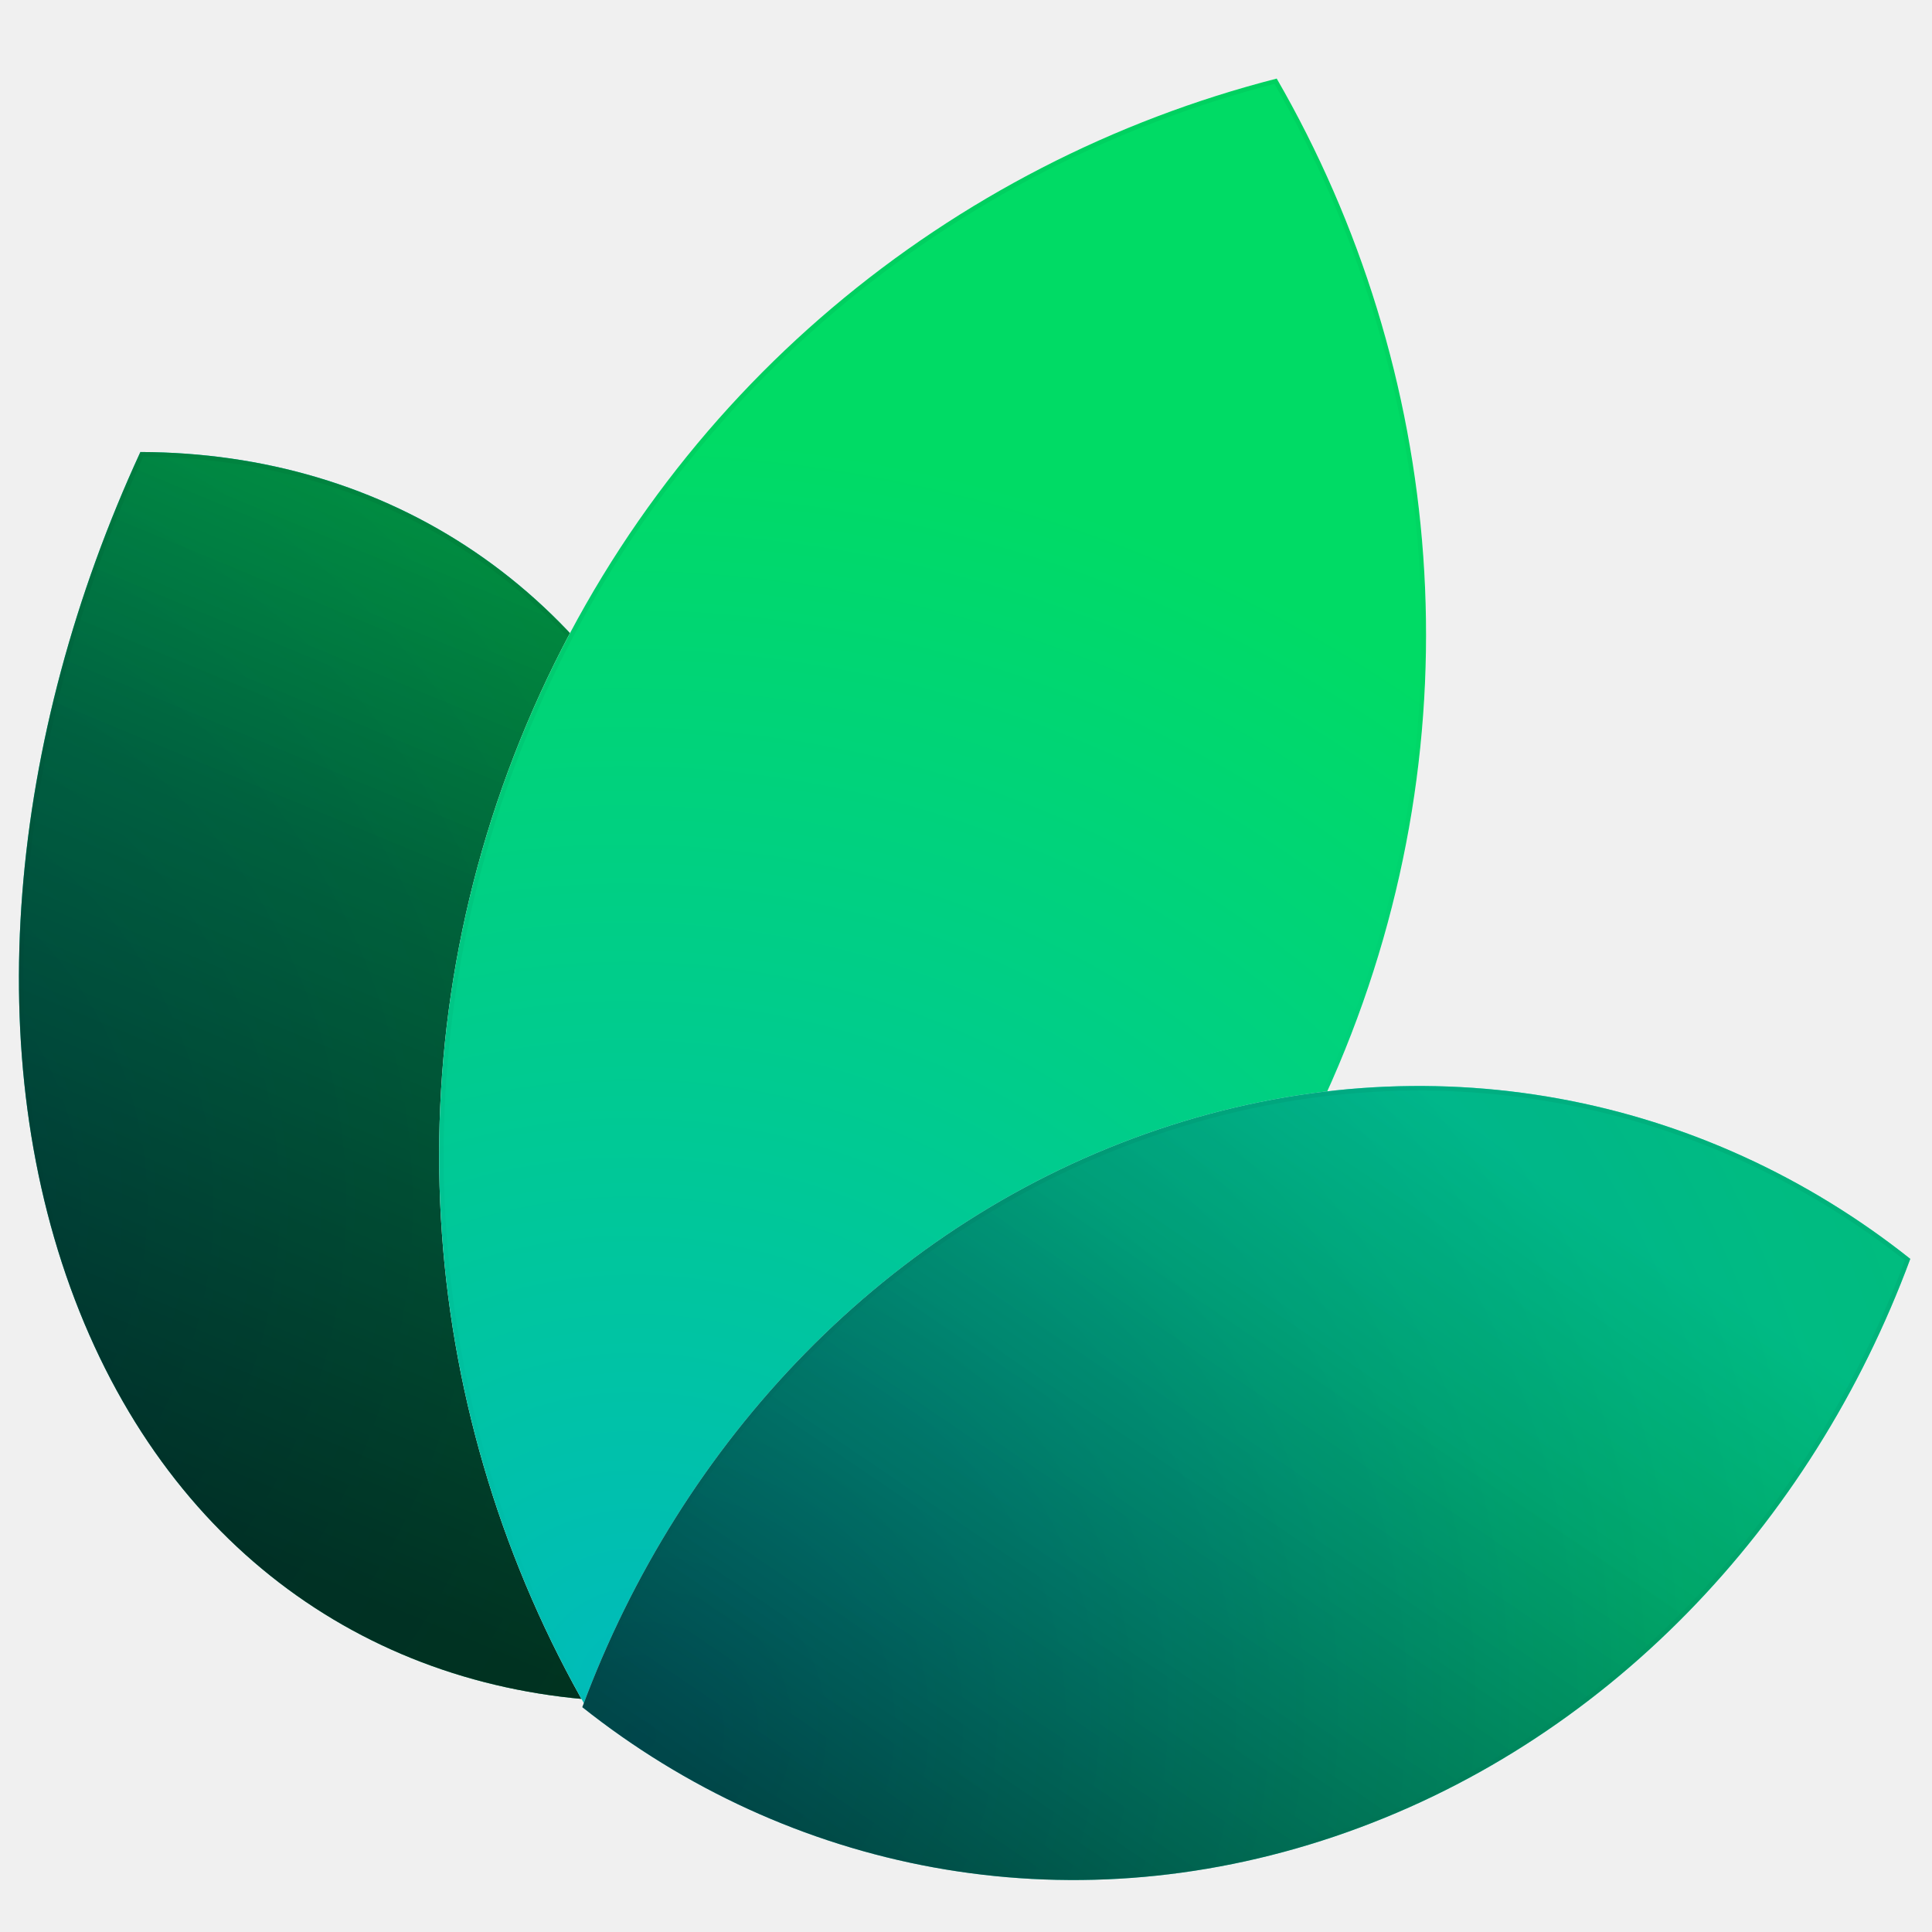
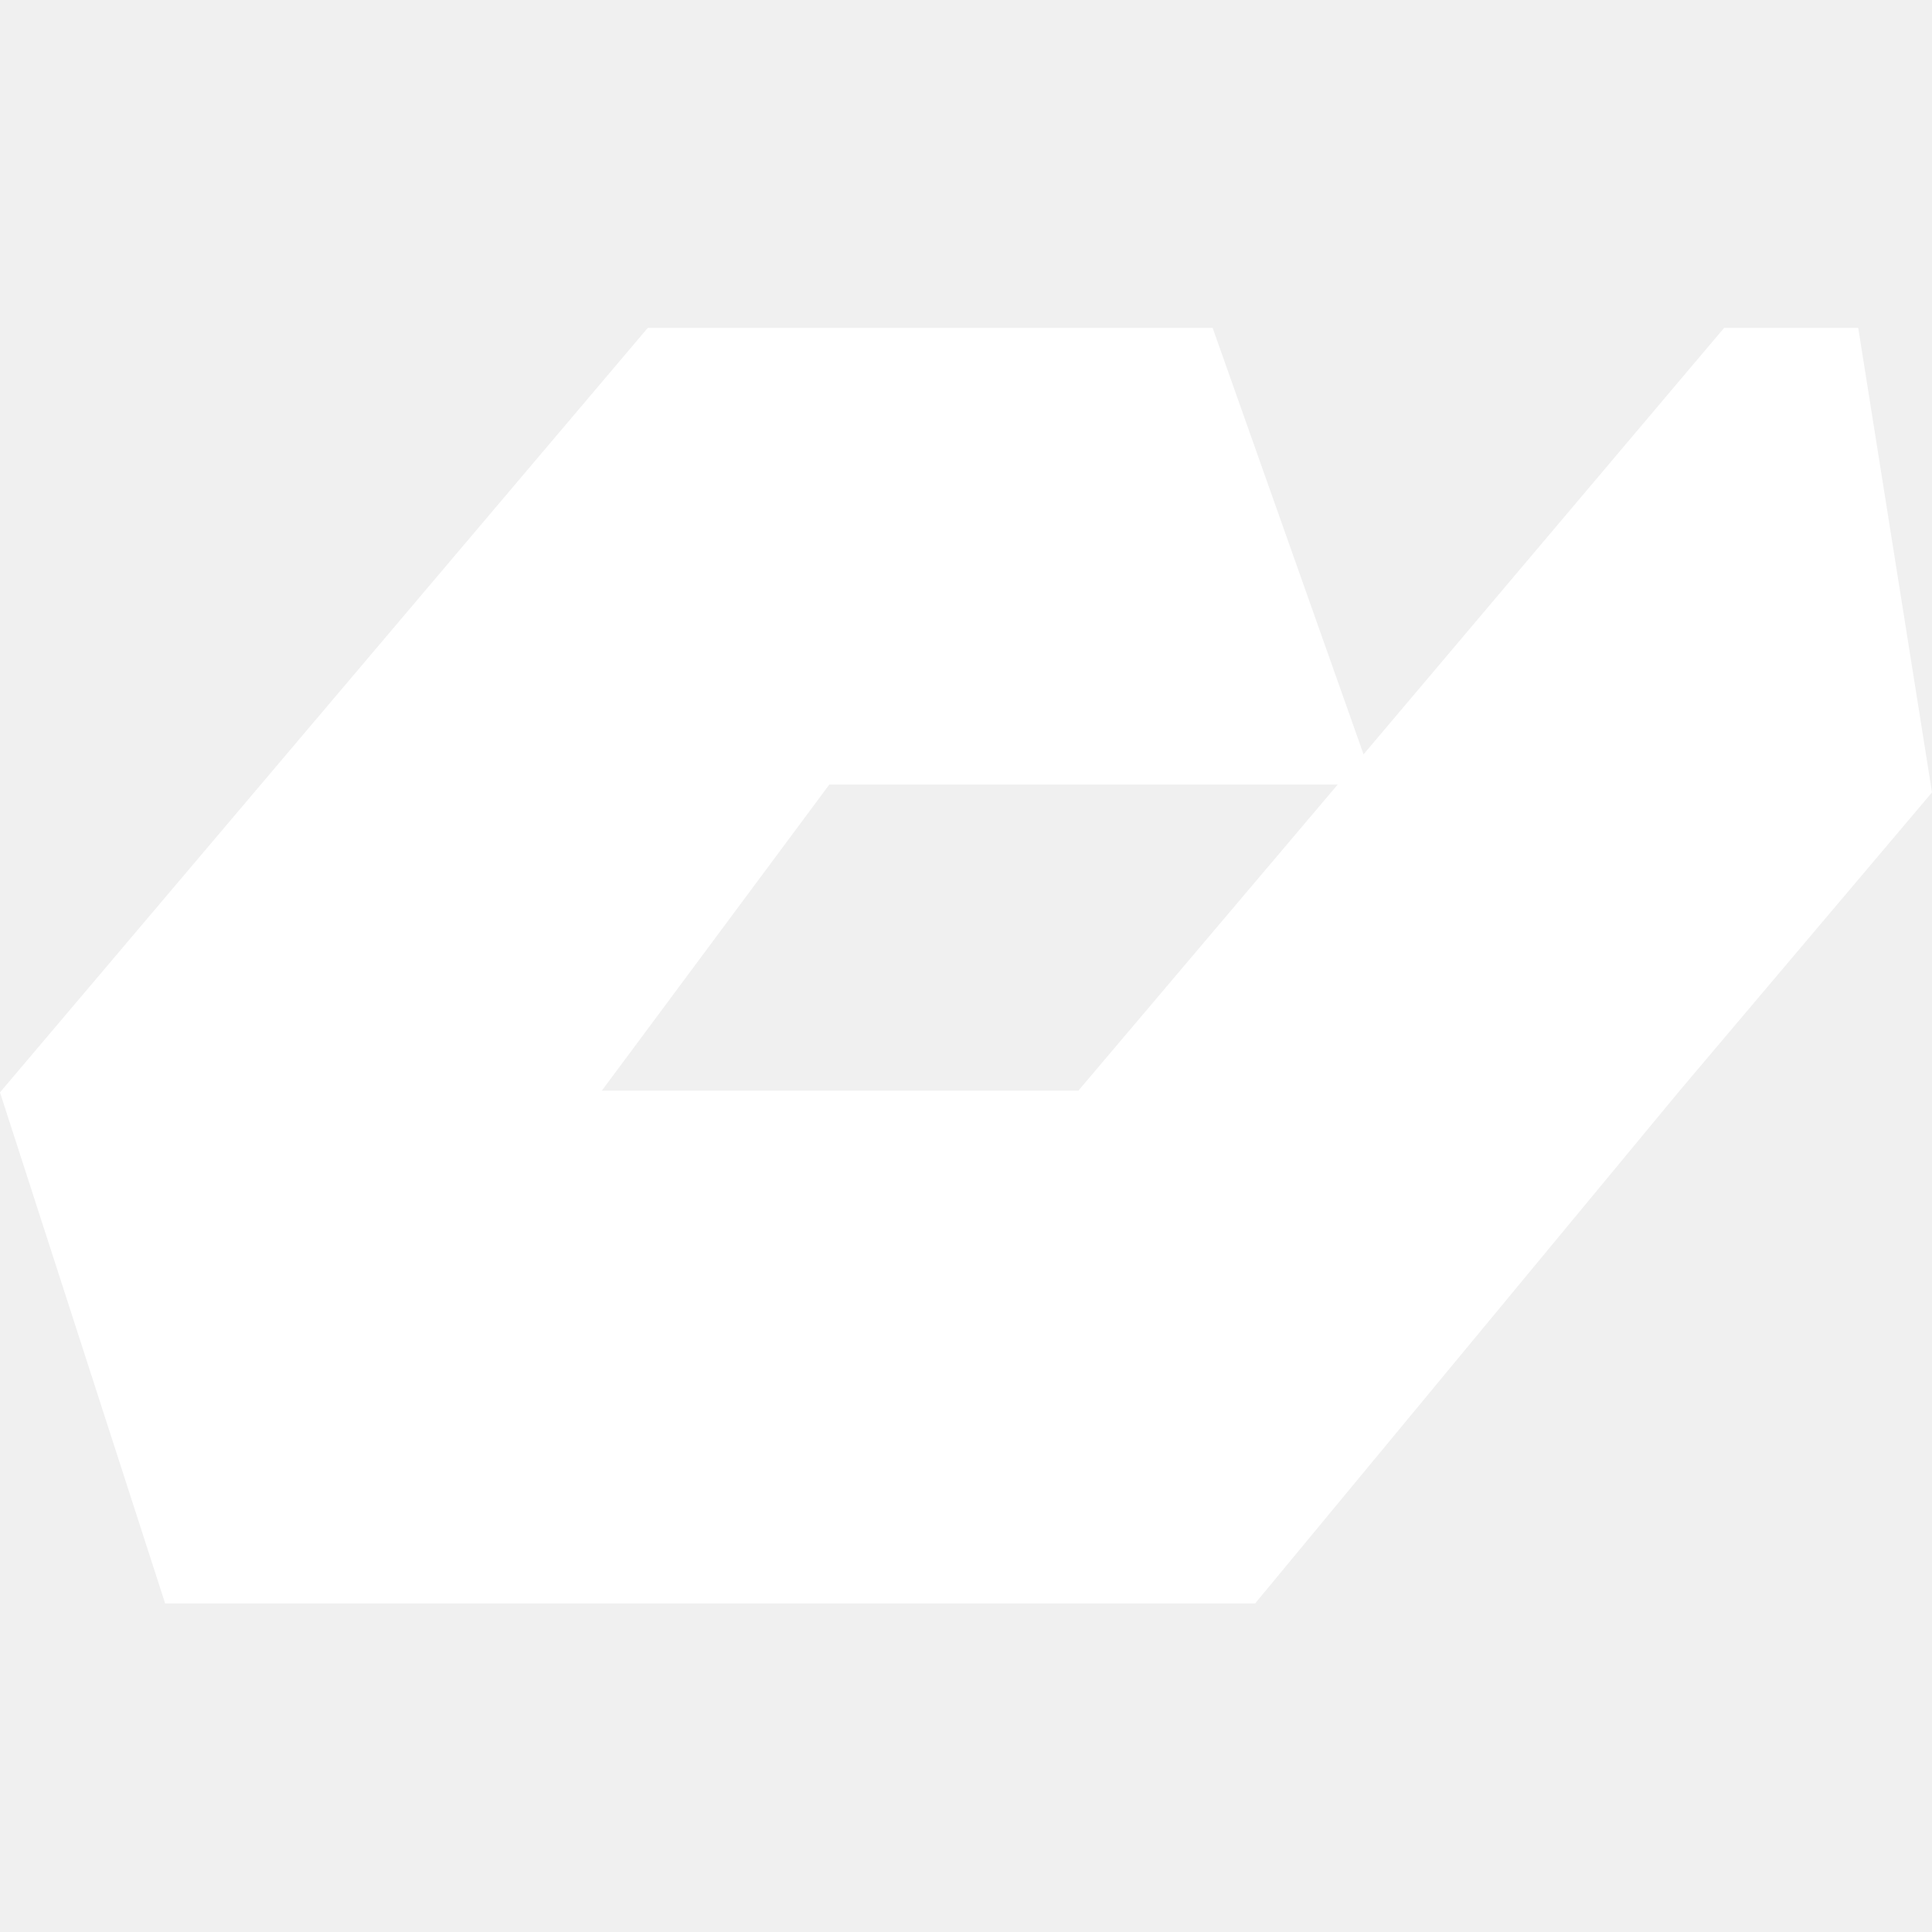
- <svg xmlns="http://www.w3.org/2000/svg" width="24" height="24" viewBox="0 0 24 24" fill="none">
-   <path d="M7.953 21.139C4.896 21.13 2.255 19.458 0.987 16.29C-0.28 13.121 0.109 9.163 1.744 5.615C4.801 5.624 7.442 7.296 8.71 10.465C9.977 13.633 9.588 17.591 7.953 21.139Z" fill="white" />
-   <path d="M7.953 21.139C4.896 21.13 2.255 19.458 0.987 16.29C-0.28 13.121 0.109 9.163 1.744 5.615C4.801 5.624 7.442 7.296 8.71 10.465C9.977 13.633 9.588 17.591 7.953 21.139Z" fill="url(#paint0_radial_101_2703)" />
-   <path d="M7.953 21.139C4.896 21.13 2.255 19.458 0.987 16.29C-0.28 13.121 0.109 9.163 1.744 5.615C4.801 5.624 7.442 7.296 8.71 10.465C9.977 13.633 9.588 17.591 7.953 21.139Z" fill="black" fill-opacity="0.5" style="mix-blend-mode:hard-light" />
-   <path d="M7.953 21.139C4.896 21.13 2.255 19.458 0.987 16.29C-0.28 13.121 0.109 9.163 1.744 5.615C4.801 5.624 7.442 7.296 8.71 10.465C9.977 13.633 9.588 17.591 7.953 21.139Z" fill="url(#paint1_linear_101_2703)" fill-opacity="0.5" style="mix-blend-mode:hard-light" />
-   <path d="M8.684 10.476C9.945 13.63 9.561 17.572 7.935 21.111C4.897 21.096 2.274 19.431 1.013 16.279C-0.248 13.124 0.136 9.182 1.762 5.643C4.8 5.659 7.423 7.324 8.684 10.476Z" stroke="url(#paint2_linear_101_2703)" stroke-opacity="0.05" stroke-width="0.056" />
-   <path d="M7.31 21.257C11.354 20.221 14.884 17.375 16.628 13.236C18.373 9.097 17.945 4.587 15.86 0.976C11.816 2.012 8.287 4.858 6.542 8.998C4.797 13.137 5.225 17.646 7.31 21.257Z" fill="white" />
-   <path d="M7.31 21.257C11.354 20.221 14.884 17.375 16.628 13.236C18.373 9.097 17.945 4.587 15.86 0.976C11.816 2.012 8.287 4.858 6.542 8.998C4.797 13.137 5.225 17.646 7.31 21.257Z" fill="url(#paint3_radial_101_2703)" />
-   <path d="M16.603 13.225C14.864 17.349 11.351 20.187 7.324 21.225C5.253 17.624 4.829 13.132 6.568 9.009C8.306 4.885 11.819 2.047 15.846 1.009C17.918 4.61 18.341 9.101 16.603 13.225Z" stroke="url(#paint4_linear_101_2703)" stroke-opacity="0.05" stroke-width="0.056" />
-   <path d="M7.234 21.207C9.789 23.237 13.21 23.951 16.577 22.814C19.944 21.677 22.506 18.945 23.73 15.638C21.175 13.608 17.754 12.894 14.387 14.031C11.02 15.168 8.458 17.901 7.234 21.207Z" fill="white" />
-   <path d="M7.234 21.207C9.789 23.237 13.21 23.951 16.577 22.814C19.944 21.677 22.506 18.945 23.73 15.638C21.175 13.608 17.754 12.894 14.387 14.031C11.02 15.168 8.458 17.901 7.234 21.207Z" fill="url(#paint5_radial_101_2703)" />
-   <path d="M7.234 21.207C9.789 23.237 13.21 23.951 16.577 22.814C19.944 21.677 22.506 18.945 23.73 15.638C21.175 13.608 17.754 12.894 14.387 14.031C11.02 15.168 8.458 17.901 7.234 21.207Z" fill="black" fill-opacity="0.2" style="mix-blend-mode:hard-light" />
-   <path d="M7.234 21.207C9.789 23.237 13.21 23.951 16.577 22.814C19.944 21.677 22.506 18.945 23.73 15.638C21.175 13.608 17.754 12.894 14.387 14.031C11.02 15.168 8.458 17.901 7.234 21.207Z" fill="url(#paint6_linear_101_2703)" fill-opacity="0.5" style="mix-blend-mode:hard-light" />
-   <path d="M16.568 22.787C13.218 23.918 9.814 23.212 7.267 21.198C8.492 17.907 11.044 15.189 14.396 14.058C17.747 12.927 21.15 13.633 23.697 15.648C22.472 18.938 19.92 21.656 16.568 22.787Z" stroke="url(#paint7_linear_101_2703)" stroke-opacity="0.05" stroke-width="0.056" />
-   <defs>
-     <radialGradient id="paint0_radial_101_2703" cx="0" cy="0" r="1" gradientUnits="userSpaceOnUse" gradientTransform="translate(-3.00503 15.023) rotate(-10.029) scale(17.9572 17.784)">
-       <stop stop-color="#00B0BB" />
-       <stop offset="1" stop-color="#00DB65" />
-     </radialGradient>
-     <linearGradient id="paint1_linear_101_2703" x1="7.39" y1="4.813" x2="1.63" y2="18.689" gradientUnits="userSpaceOnUse">
-       <stop stop-color="#18E299" />
-       <stop offset="1" />
-     </linearGradient>
-     <linearGradient id="paint2_linear_101_2703" x1="7.948" y1="8.016" x2="1.761" y2="18.746" gradientUnits="userSpaceOnUse">
-       <stop />
-       <stop offset="1" stop-opacity="0" />
-     </linearGradient>
-     <radialGradient id="paint3_radial_101_2703" cx="0" cy="0" r="1" gradientUnits="userSpaceOnUse" gradientTransform="translate(8.11404 20.8822) rotate(-75.7542) scale(21.6246 23.7772)">
-       <stop stop-color="#00BBBB" />
-       <stop offset="0.713" stop-color="#00DB65" />
-     </radialGradient>
-     <linearGradient id="paint4_linear_101_2703" x1="7.602" y1="5.871" x2="15.556" y2="16.372" gradientUnits="userSpaceOnUse">
-       <stop />
-       <stop offset="1" stop-opacity="0" />
-     </linearGradient>
-     <radialGradient id="paint5_radial_101_2703" cx="0" cy="0" r="1" gradientUnits="userSpaceOnUse" gradientTransform="translate(7.84537 21.5181) rotate(-20.3525) scale(18.5603 17.32)">
-       <stop stop-color="#00B0BB" />
-       <stop offset="1" stop-color="#00DB65" />
-     </radialGradient>
-     <linearGradient id="paint6_linear_101_2703" x1="16.808" y1="13.007" x2="10.041" y2="22.994" gradientUnits="userSpaceOnUse">
-       <stop stop-color="#00B1BC" />
-       <stop offset="1" />
-     </linearGradient>
-     <linearGradient id="paint7_linear_101_2703" x1="16.808" y1="13.007" x2="14.169" y2="23.841" gradientUnits="userSpaceOnUse">
-       <stop />
-       <stop offset="1" stop-opacity="0" />
-     </linearGradient>
-   </defs>
+ <svg xmlns="http://www.w3.org/2000/svg" width="24" height="24" viewBox="0 0 3040 2008" fill="none">
+   <path d="M2923.91 0H2712.83L2145.57 670.953L1908.11 0H1019.23L0 1202.86L259.886 2007.06H1974.87L2642.92 1200.22L3040 730.846L2923.91 0ZM1696.77 1200.22H946.933L1304.97 718.445H2104.94L1696.77 1200.22Z" fill="white" />
</svg>
